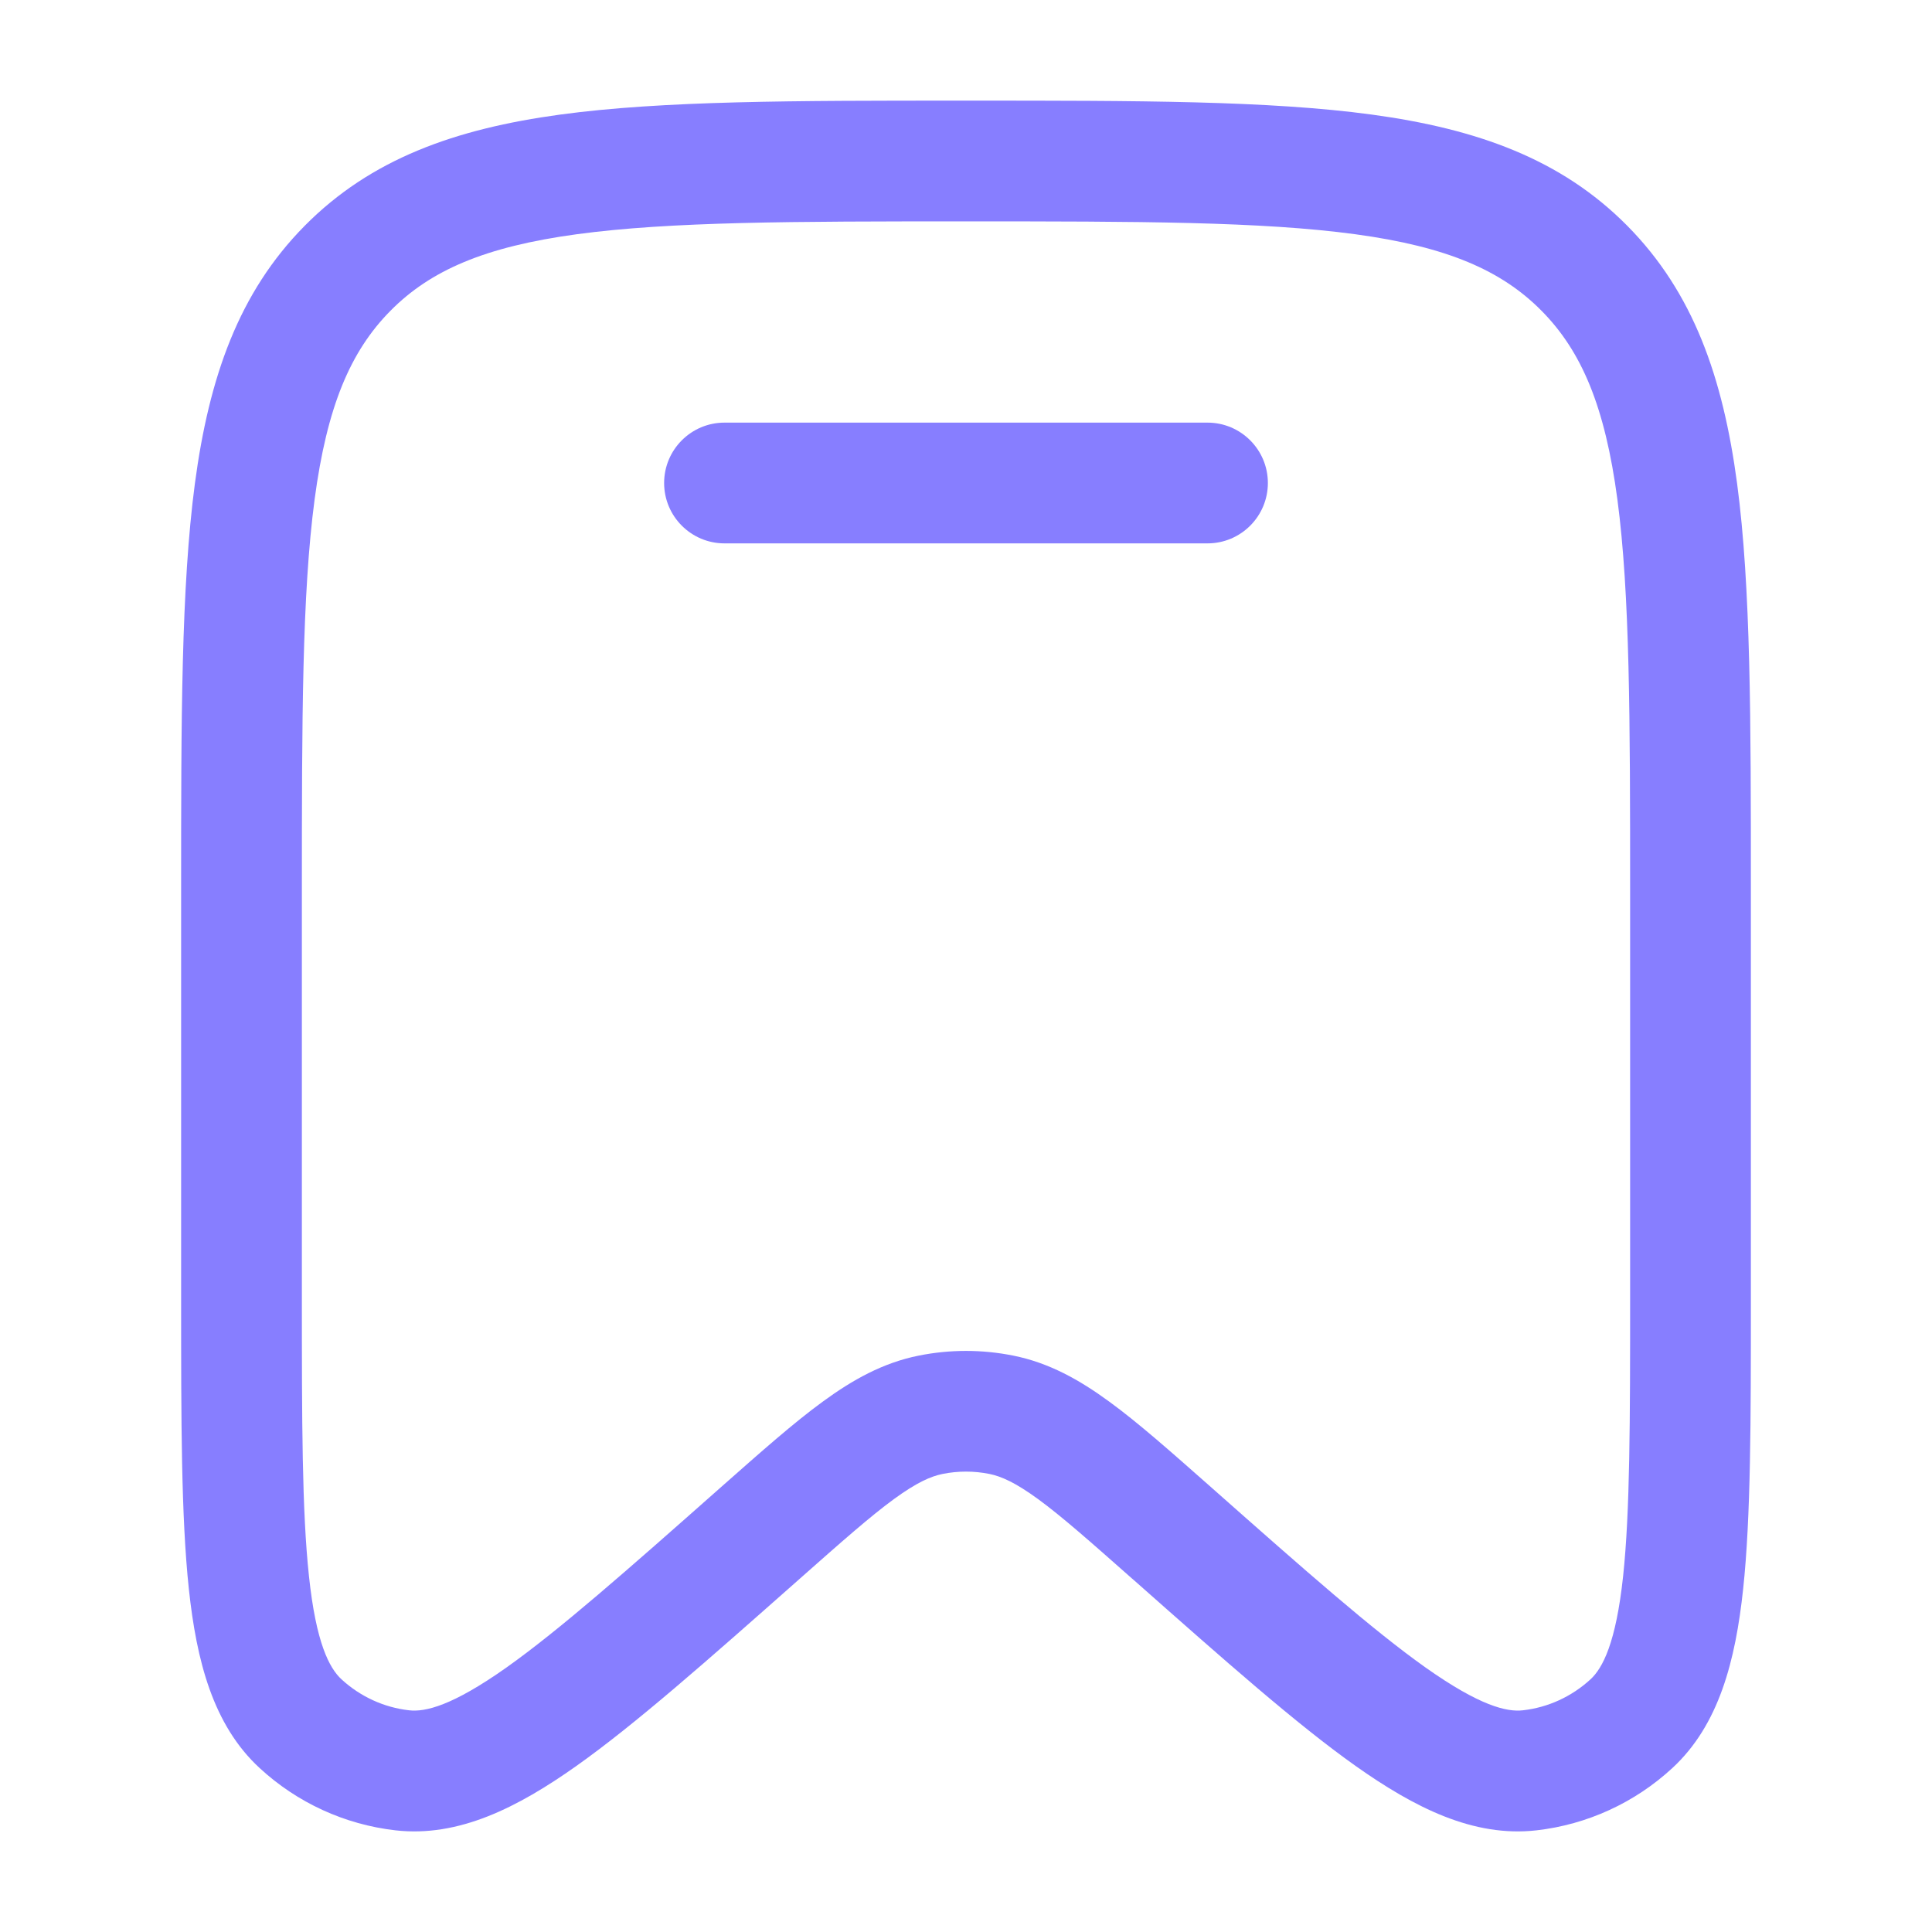
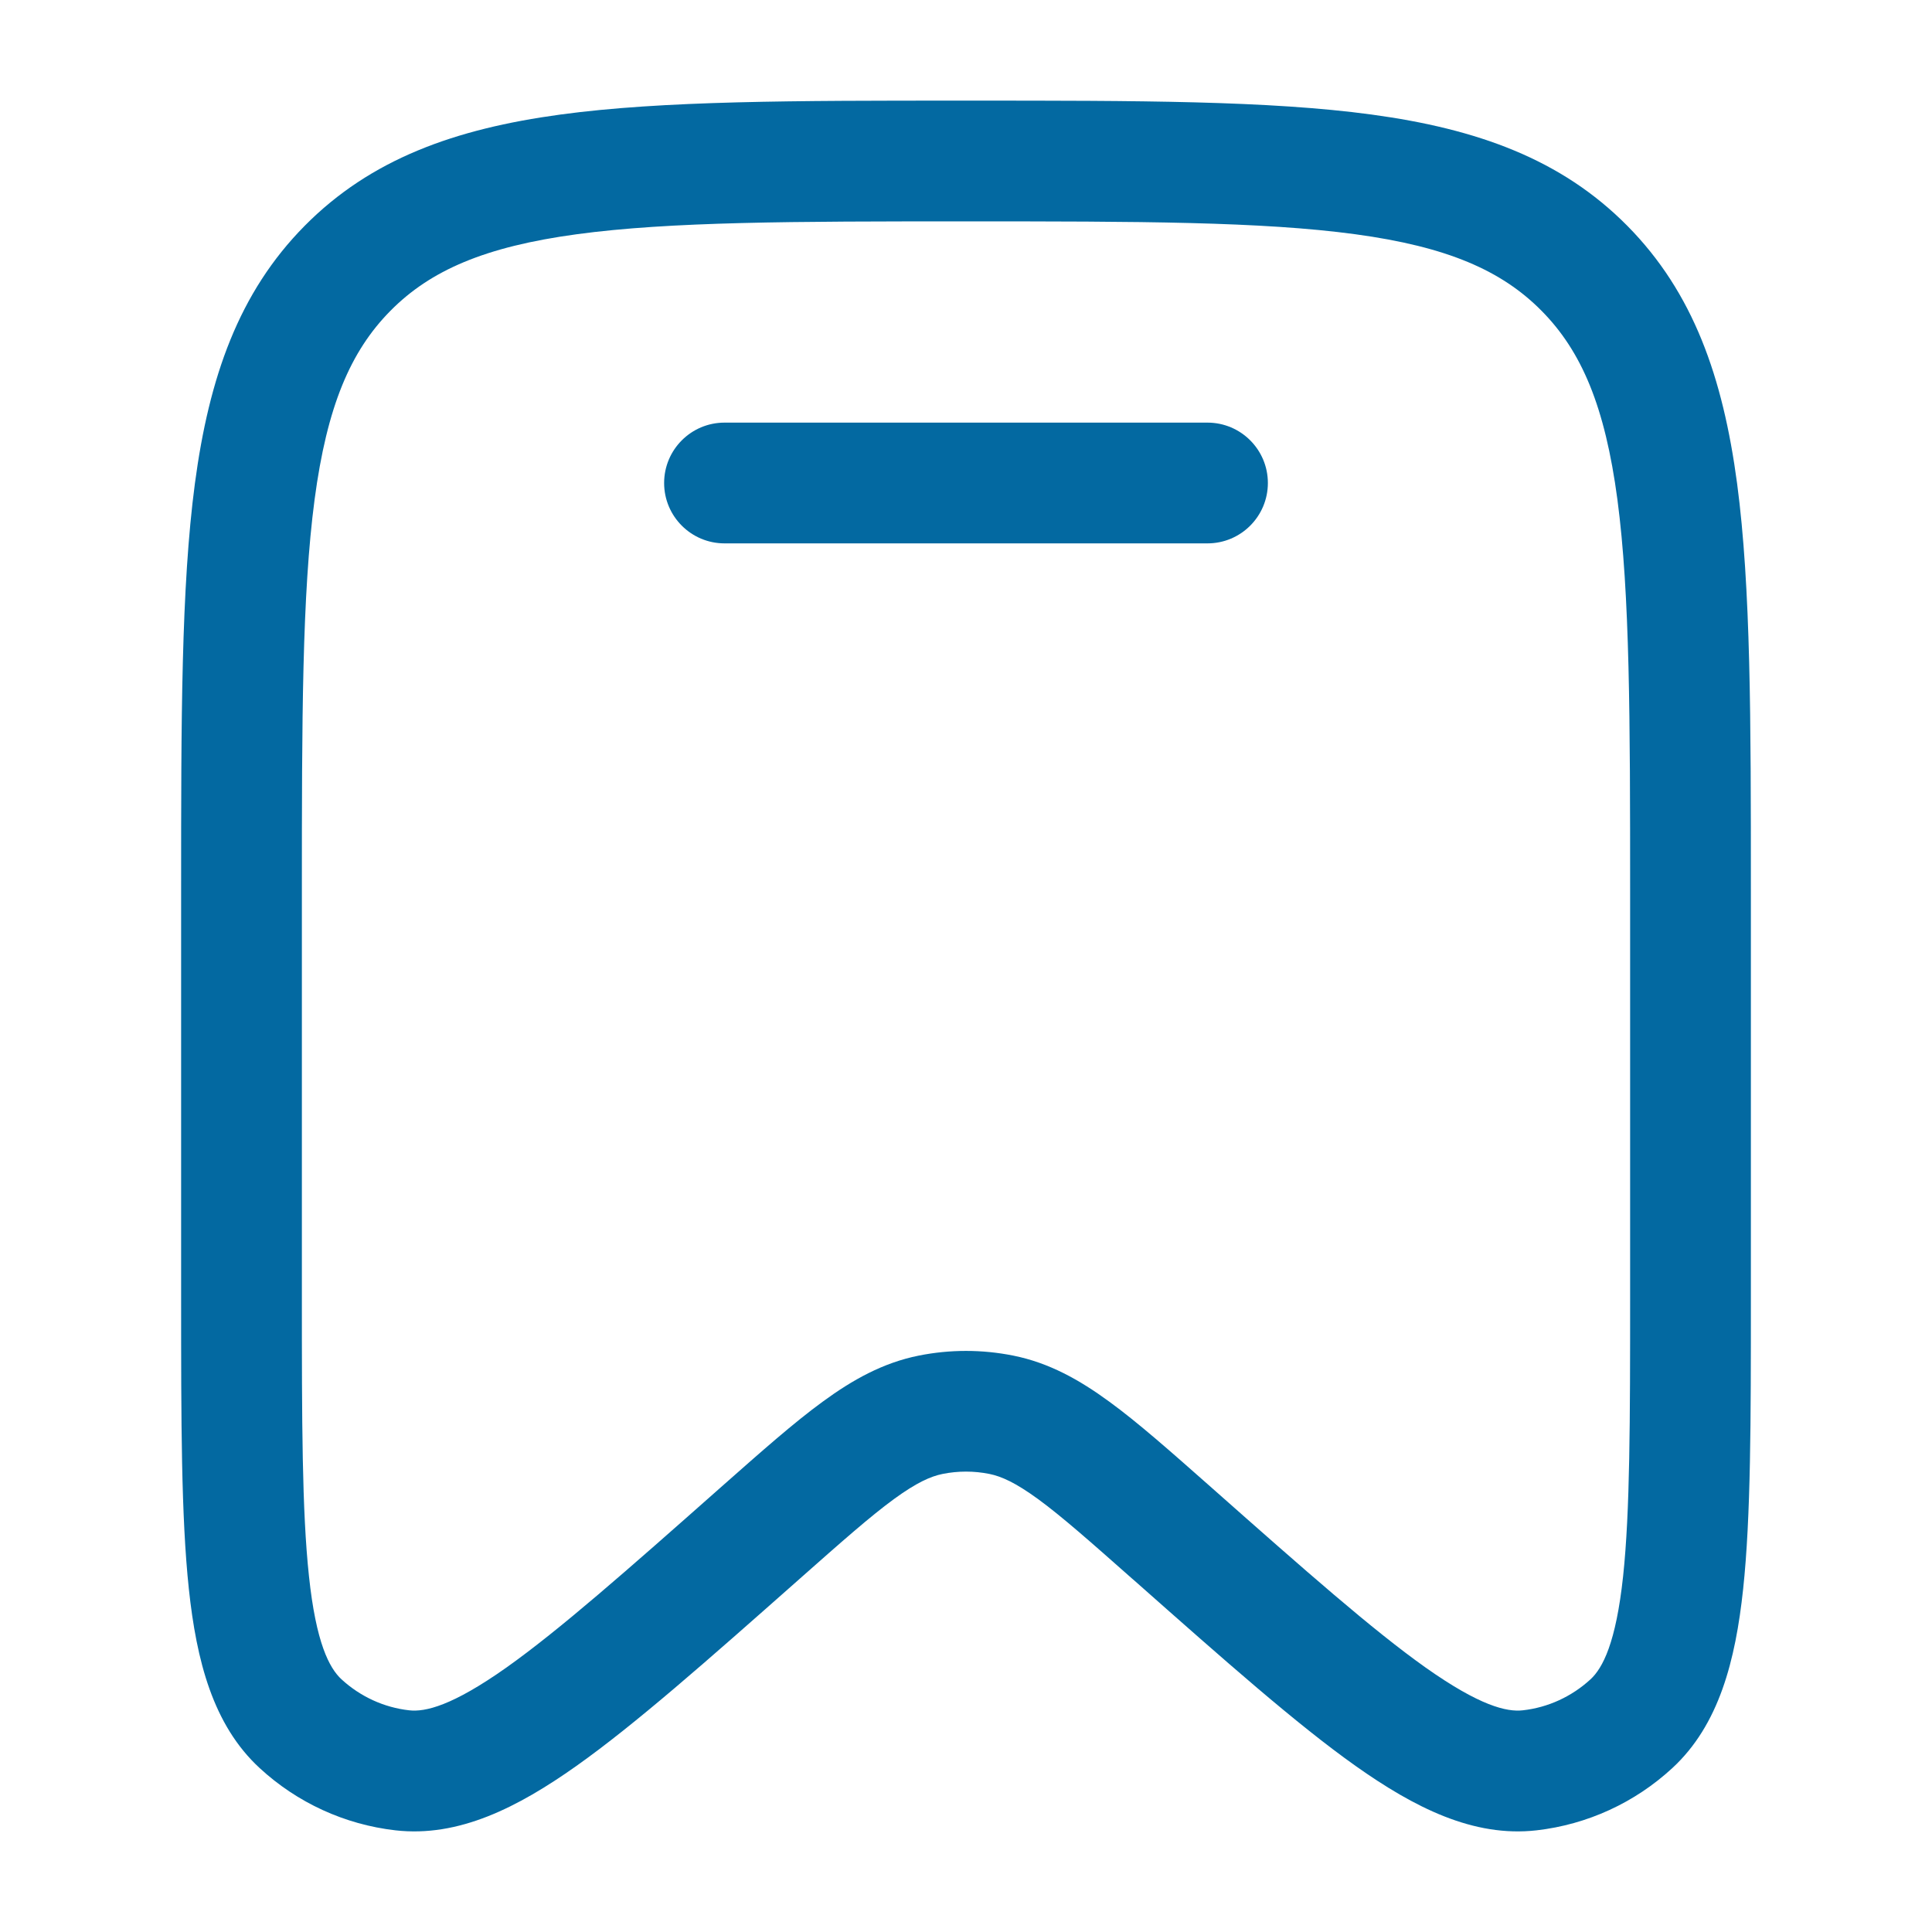
<svg xmlns="http://www.w3.org/2000/svg" width="24" height="24" viewBox="0 0 24 24" fill="none">
-   <path d="M9 5.25C8.586 5.25 8.25 5.586 8.25 6C8.25 6.414 8.586 6.75 9 6.75H15C15.414 6.75 15.75 6.414 15.75 6C15.75 5.586 15.414 5.25 15 5.25H9Z" fill="#877EFF" />
-   <path fill-rule="evenodd" clip-rule="evenodd" d="M11.943 1.25C9.87 1.25 8.237 1.25 6.961 1.423C5.651 1.601 4.606 1.975 3.785 2.805C2.965 3.634 2.597 4.687 2.421 6.007C2.25 7.296 2.25 8.945 2.25 11.041V16.139C2.25 17.647 2.25 18.84 2.346 19.739C2.441 20.627 2.644 21.428 3.226 21.964C3.692 22.394 4.282 22.665 4.912 22.737C5.699 22.827 6.434 22.451 7.159 21.938C7.892 21.419 8.781 20.632 9.903 19.64L9.939 19.608C10.459 19.148 10.811 18.837 11.105 18.622C11.389 18.415 11.562 18.34 11.708 18.31C11.901 18.271 12.099 18.271 12.292 18.31C12.438 18.34 12.611 18.415 12.895 18.622C13.189 18.837 13.541 19.148 14.061 19.608L14.098 19.64C15.219 20.632 16.108 21.419 16.841 21.938C17.566 22.451 18.301 22.827 19.088 22.737C19.718 22.665 20.308 22.394 20.774 21.964C21.355 21.428 21.559 20.627 21.654 19.739C21.75 18.84 21.75 17.647 21.75 16.139V11.041C21.75 8.945 21.75 7.295 21.579 6.007C21.403 4.687 21.035 3.634 20.215 2.805C19.394 1.975 18.349 1.601 17.039 1.423C15.763 1.25 14.13 1.25 12.057 1.25H11.943ZM4.851 3.86C5.348 3.358 6.023 3.065 7.163 2.91C8.326 2.752 9.857 2.75 12 2.75C14.143 2.75 15.674 2.752 16.837 2.91C17.977 3.065 18.652 3.358 19.149 3.86C19.647 4.363 19.938 5.048 20.092 6.205C20.248 7.383 20.25 8.932 20.25 11.098V16.091C20.25 17.657 20.249 18.77 20.163 19.579C20.074 20.409 19.91 20.72 19.758 20.861C19.524 21.076 19.23 21.211 18.918 21.246C18.718 21.269 18.384 21.192 17.708 20.714C17.05 20.247 16.221 19.516 15.055 18.484L15.029 18.461C14.541 18.03 14.137 17.672 13.78 17.412C13.407 17.139 13.031 16.929 12.588 16.84C12.2 16.762 11.8 16.762 11.412 16.84C10.969 16.929 10.593 17.139 10.22 17.412C9.863 17.672 9.459 18.03 8.971 18.461L8.945 18.484C7.779 19.516 6.95 20.247 6.292 20.714C5.616 21.192 5.282 21.269 5.082 21.246C4.77 21.211 4.476 21.076 4.242 20.861C4.09 20.72 3.926 20.409 3.838 19.579C3.751 18.77 3.75 17.657 3.75 16.091V11.098C3.75 8.932 3.752 7.383 3.908 6.205C4.062 5.048 4.353 4.363 4.851 3.86Z" fill="#877EFF" />
+   <path d="M9 5.25C8.586 5.25 8.25 5.586 8.25 6C8.25 6.414 8.586 6.75 9 6.75H15C15.414 6.75 15.75 6.414 15.75 6C15.75 5.586 15.414 5.25 15 5.25H9Z" fill="#0369a1" />
+   <path fill-rule="evenodd" clip-rule="evenodd" d="M11.943 1.25C9.87 1.25 8.237 1.25 6.961 1.423C5.651 1.601 4.606 1.975 3.785 2.805C2.965 3.634 2.597 4.687 2.421 6.007C2.25 7.296 2.25 8.945 2.25 11.041V16.139C2.25 17.647 2.25 18.84 2.346 19.739C2.441 20.627 2.644 21.428 3.226 21.964C3.692 22.394 4.282 22.665 4.912 22.737C5.699 22.827 6.434 22.451 7.159 21.938C7.892 21.419 8.781 20.632 9.903 19.64L9.939 19.608C10.459 19.148 10.811 18.837 11.105 18.622C11.389 18.415 11.562 18.34 11.708 18.31C11.901 18.271 12.099 18.271 12.292 18.31C12.438 18.34 12.611 18.415 12.895 18.622C13.189 18.837 13.541 19.148 14.061 19.608L14.098 19.64C15.219 20.632 16.108 21.419 16.841 21.938C17.566 22.451 18.301 22.827 19.088 22.737C19.718 22.665 20.308 22.394 20.774 21.964C21.355 21.428 21.559 20.627 21.654 19.739C21.75 18.84 21.75 17.647 21.75 16.139V11.041C21.75 8.945 21.75 7.295 21.579 6.007C21.403 4.687 21.035 3.634 20.215 2.805C19.394 1.975 18.349 1.601 17.039 1.423C15.763 1.25 14.13 1.25 12.057 1.25H11.943ZM4.851 3.86C5.348 3.358 6.023 3.065 7.163 2.91C8.326 2.752 9.857 2.75 12 2.75C14.143 2.75 15.674 2.752 16.837 2.91C17.977 3.065 18.652 3.358 19.149 3.86C19.647 4.363 19.938 5.048 20.092 6.205C20.248 7.383 20.25 8.932 20.25 11.098V16.091C20.25 17.657 20.249 18.77 20.163 19.579C20.074 20.409 19.91 20.72 19.758 20.861C19.524 21.076 19.23 21.211 18.918 21.246C18.718 21.269 18.384 21.192 17.708 20.714C17.05 20.247 16.221 19.516 15.055 18.484L15.029 18.461C14.541 18.03 14.137 17.672 13.78 17.412C13.407 17.139 13.031 16.929 12.588 16.84C12.2 16.762 11.8 16.762 11.412 16.84C10.969 16.929 10.593 17.139 10.22 17.412C9.863 17.672 9.459 18.03 8.971 18.461L8.945 18.484C7.779 19.516 6.95 20.247 6.292 20.714C5.616 21.192 5.282 21.269 5.082 21.246C4.77 21.211 4.476 21.076 4.242 20.861C4.09 20.72 3.926 20.409 3.838 19.579C3.751 18.77 3.75 17.657 3.75 16.091V11.098C3.75 8.932 3.752 7.383 3.908 6.205C4.062 5.048 4.353 4.363 4.851 3.86Z" fill="#0369a1" />
</svg>
